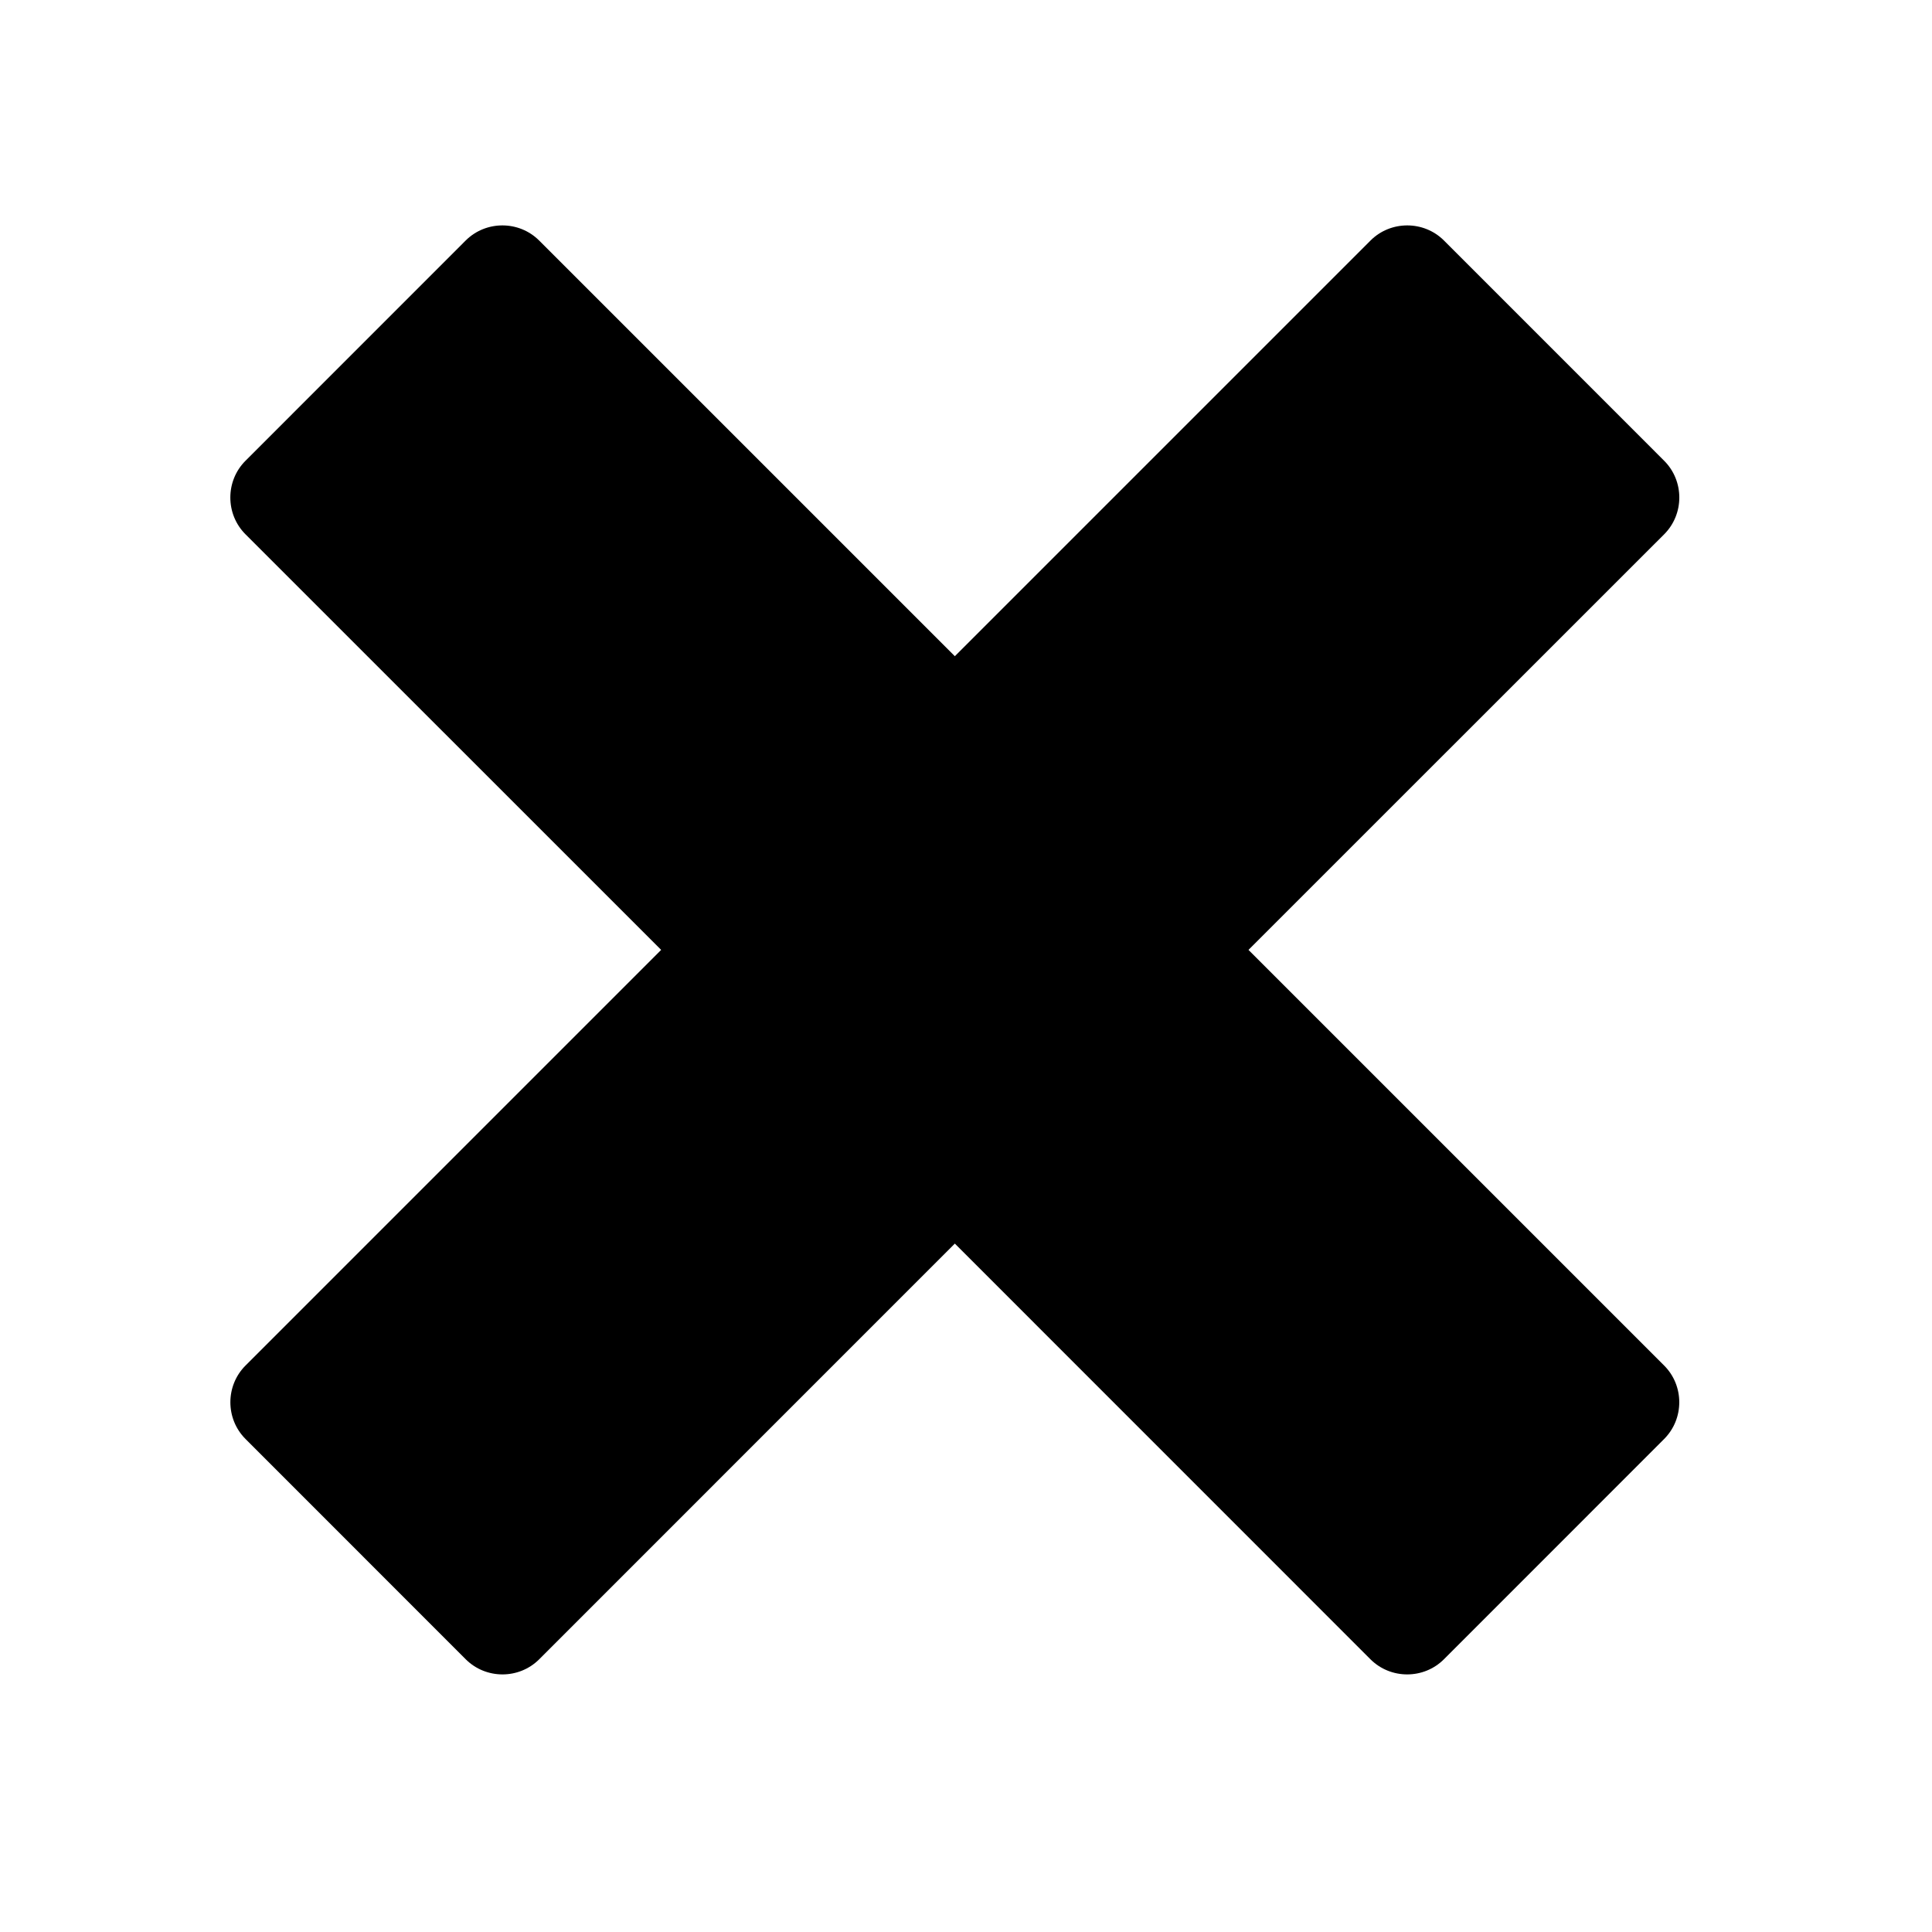
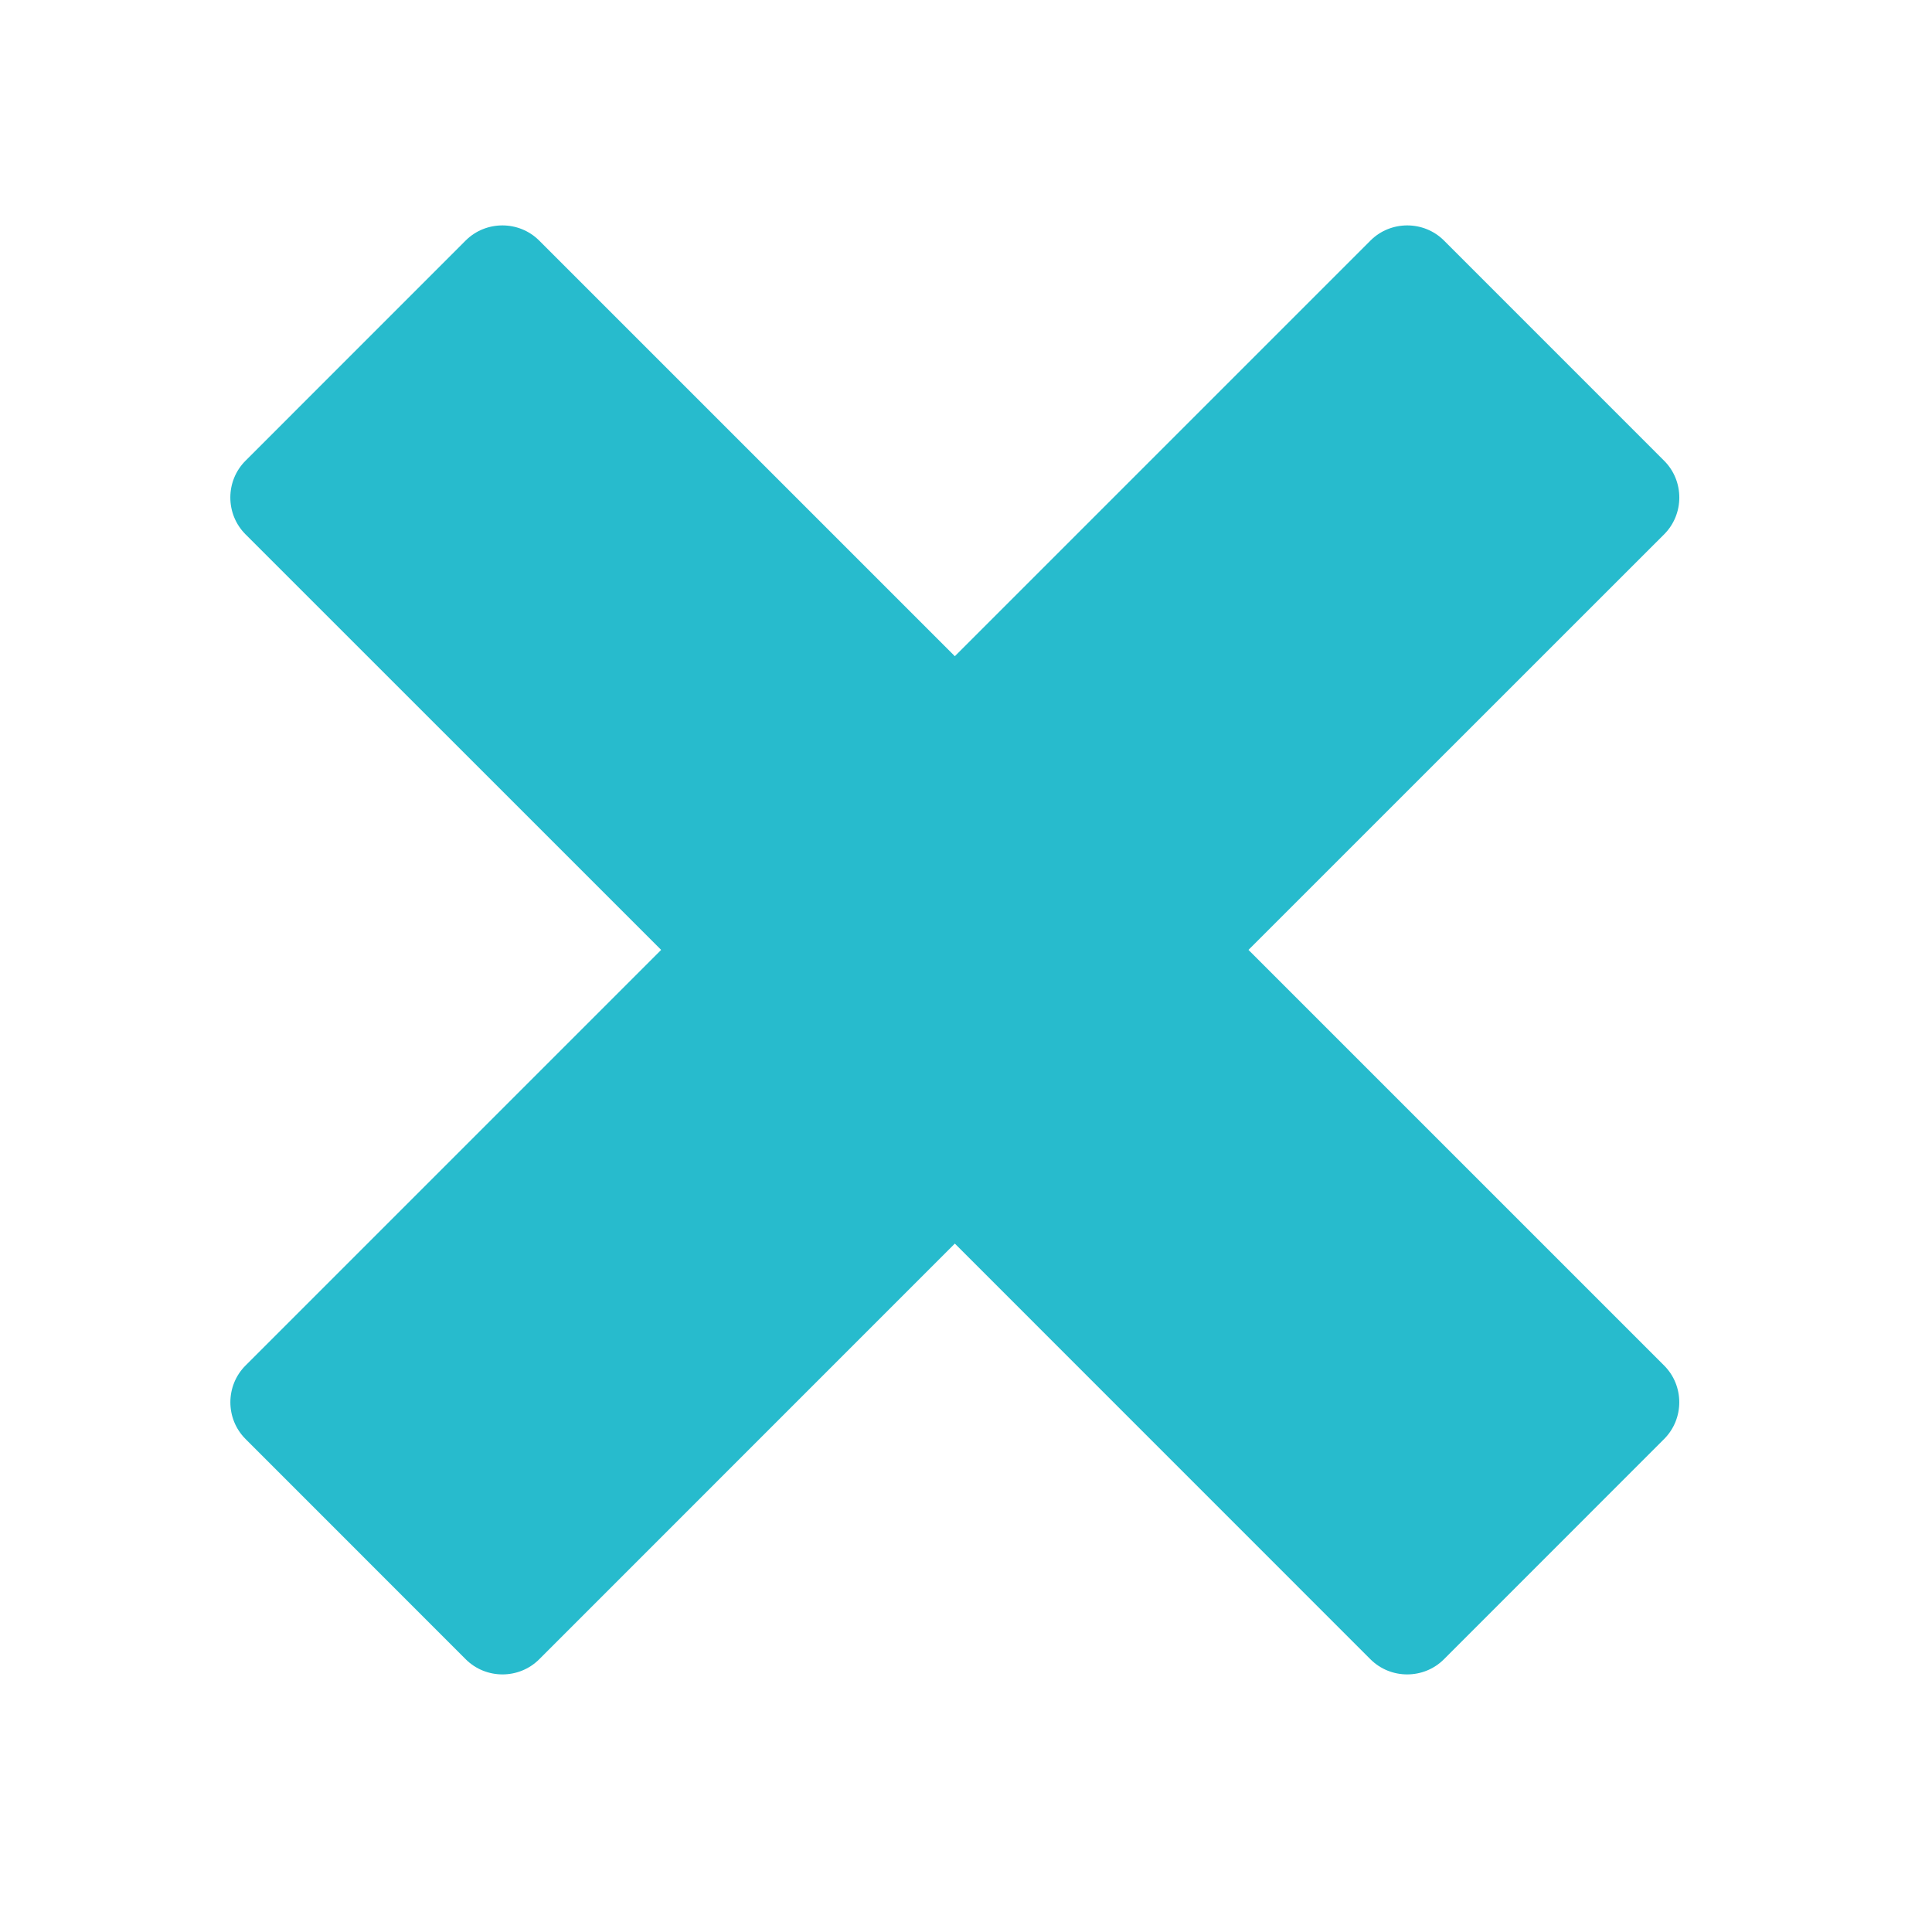
<svg xmlns="http://www.w3.org/2000/svg" version="1.1" baseProfile="tiny" x="0px" y="0px" width="480px" height="480px" viewBox="0 0 480 480" xml:space="preserve">
  <g id="cross">
-     <path class="cross" d="M310.182,235.995l103.285-103.259c5.006-5.018,5.006-13.237,0-18.251l-54.721-54.733c-5.014-5-13.229-5-18.24,0   l-103.281,103.28L133.944,59.752c-5.018-5-13.229-5-18.246,0l-54.717,54.733c-5.008,5.014-5.008,13.233,0,18.251l103.281,103.259   L60.999,339.263c-5.018,5.014-5.018,13.232,0,18.25l54.717,54.738c5.018,5.001,13.229,5.001,18.242,0l103.268-103.285   l103.264,103.285c5.018,5.001,13.229,5.001,18.24,0l54.721-54.738c5.014-5.018,5.014-13.236,0-18.25L310.182,235.995z" />
+     <path fill="#27bbcd" class="cross" d="M310.182,235.995l103.285-103.259c5.006-5.018,5.006-13.237,0-18.251l-54.721-54.733c-5.014-5-13.229-5-18.24,0   l-103.281,103.28L133.944,59.752c-5.018-5-13.229-5-18.246,0l-54.717,54.733c-5.008,5.014-5.008,13.233,0,18.251l103.281,103.259   L60.999,339.263c-5.018,5.014-5.018,13.232,0,18.25l54.717,54.738c5.018,5.001,13.229,5.001,18.242,0l103.268-103.285   l103.264,103.285c5.018,5.001,13.229,5.001,18.24,0l54.721-54.738c5.014-5.018,5.014-13.236,0-18.25L310.182,235.995z" />
  </g>
</svg>
